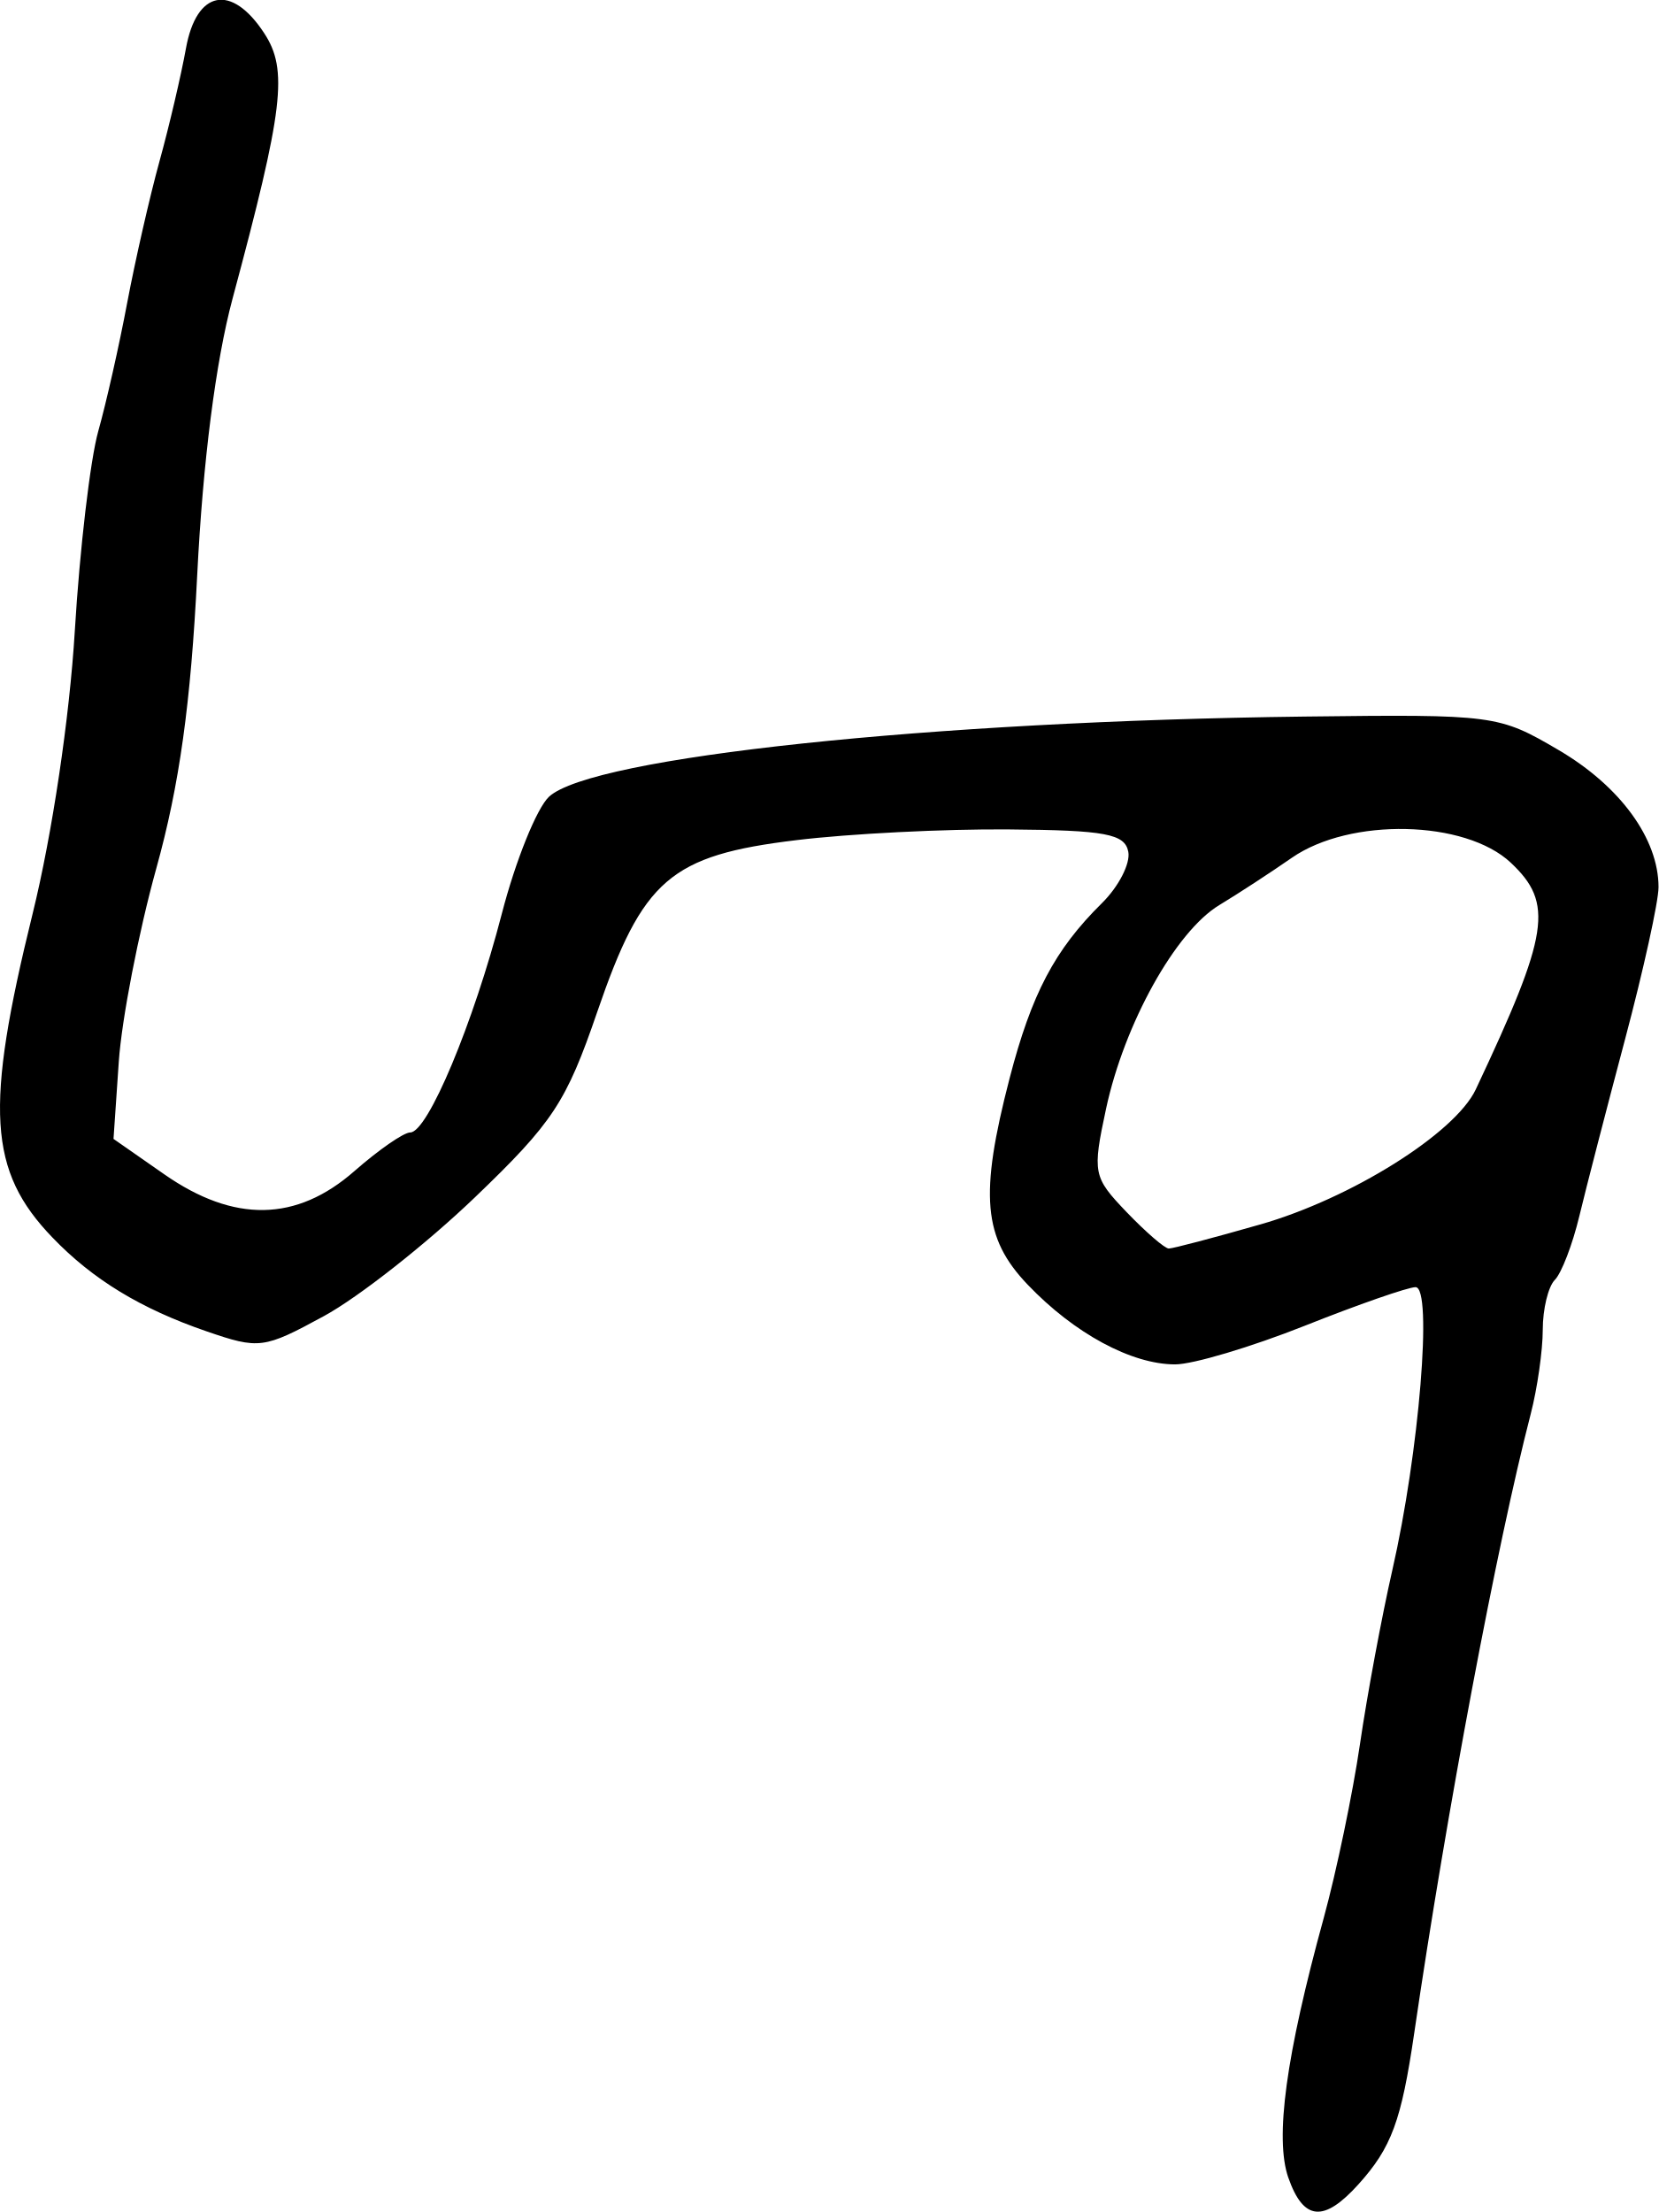
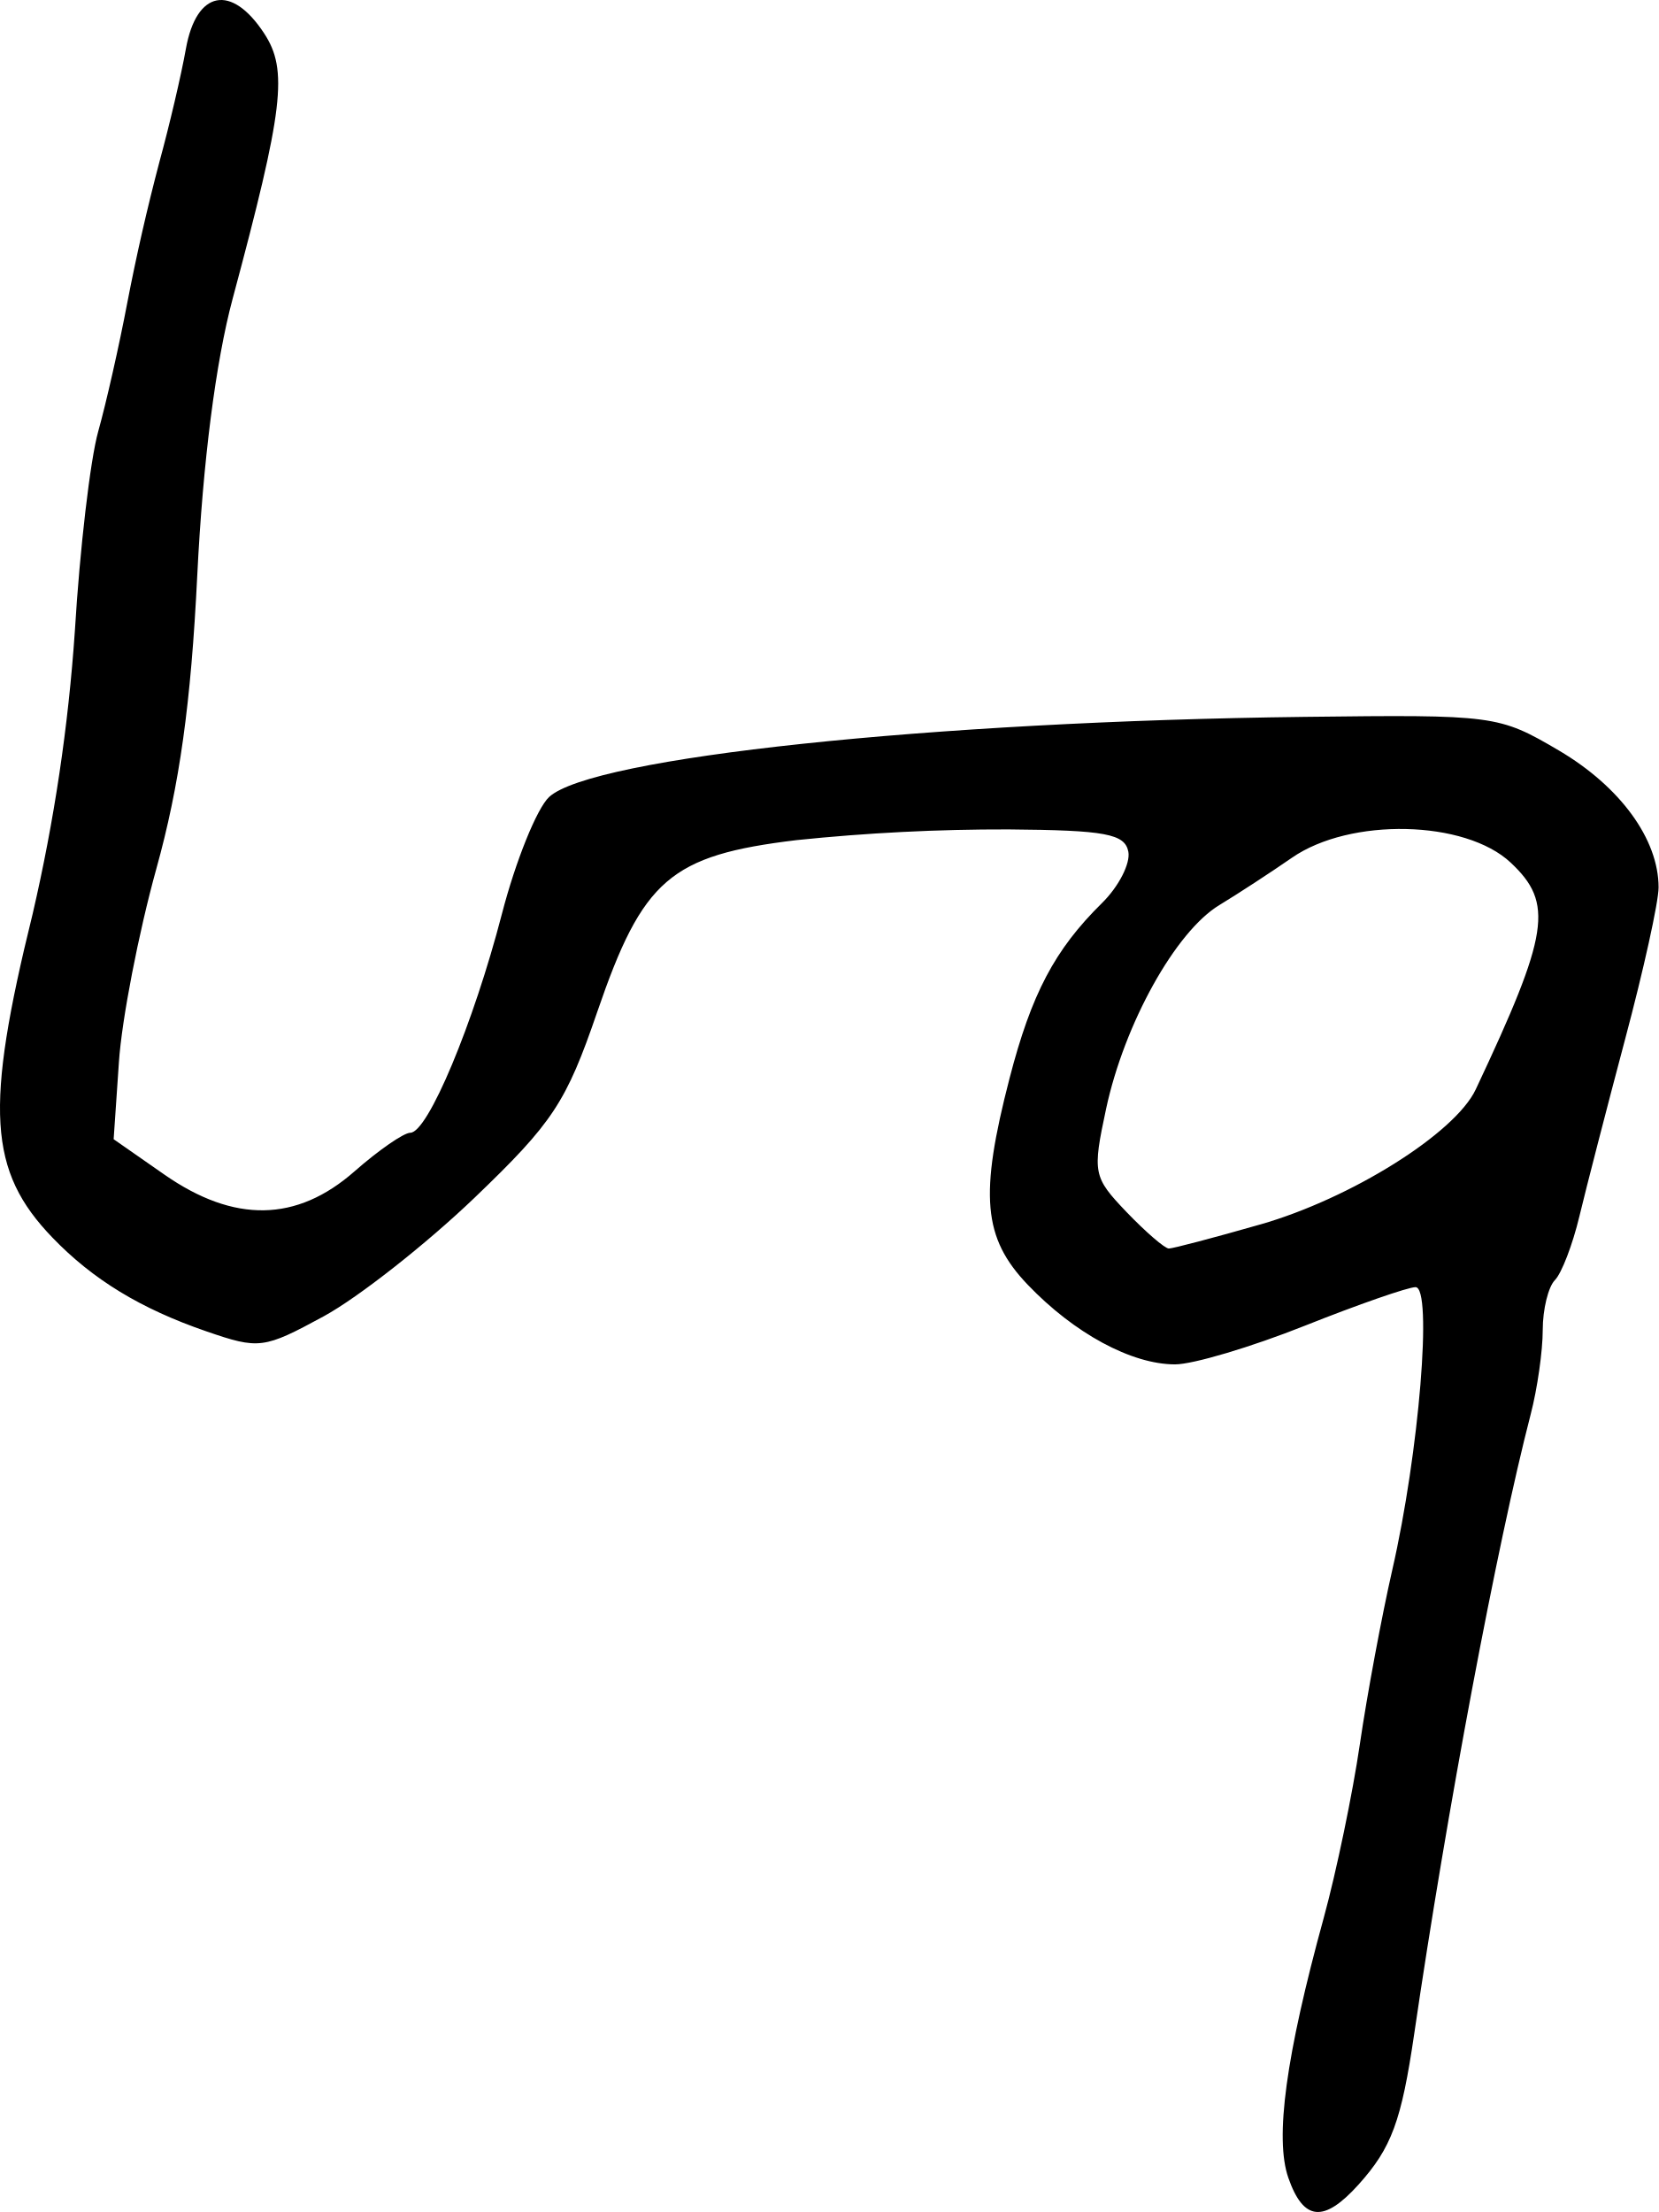
- <svg xmlns="http://www.w3.org/2000/svg" id="svg2094" viewBox="0 0 21.045 28.067" version="1.1" height="28.067" width="21.045">
-   <defs id="defs2098" />
-   <g transform="translate(-611.6107,-343.5029)" id="g2092">
-     <g style="stroke-width:0.163" id="g2081">
-       <path d="m 627.6,359.04 c 1.154,-0.33 2.473,-1.157 2.736,-1.714 0.933,-1.981 0.992,-2.362 0.444,-2.877 -0.578,-0.543 -2.039,-0.575 -2.778,-0.062 -0.269,0.187 -0.683,0.457 -0.92,0.6 -0.555,0.335 -1.205,1.505 -1.437,2.584 -0.175,0.817 -0.165,0.867 0.261,1.312 0.244,0.254 0.484,0.462 0.535,0.462 0.051,0 0.572,-0.137 1.158,-0.305 z m 0.358,12.096 c -0.174,-0.5 -0.032,-1.547 0.45,-3.301 0.16,-0.584 0.367,-1.575 0.459,-2.204 0.092,-0.629 0.277,-1.62 0.41,-2.204 0.341,-1.49 0.514,-3.592 0.295,-3.592 -0.095,0 -0.728,0.22 -1.406,0.49 -0.678,0.269 -1.418,0.49 -1.645,0.49 -0.552,0 -1.28,-0.393 -1.87,-1.011 -0.567,-0.593 -0.615,-1.135 -0.23,-2.619 0.278,-1.071 0.573,-1.632 1.171,-2.222 0.213,-0.21 0.364,-0.504 0.335,-0.653 -0.044,-0.227 -0.289,-0.273 -1.519,-0.283 -0.807,-0.007 -2.018,0.054 -2.691,0.136 -1.6,0.193 -1.951,0.496 -2.528,2.179 -0.394,1.149 -0.562,1.404 -1.557,2.358 -0.614,0.588 -1.473,1.264 -1.911,1.502 -0.764,0.416 -0.823,0.423 -1.491,0.193 -0.834,-0.287 -1.442,-0.657 -1.954,-1.19 -0.813,-0.844 -0.861,-1.636 -0.252,-4.106 0.248,-1.004 0.47,-2.492 0.536,-3.592 0.062,-1.033 0.196,-2.171 0.297,-2.531 0.101,-0.359 0.267,-1.094 0.368,-1.633 0.102,-0.539 0.286,-1.347 0.41,-1.796 0.124,-0.449 0.274,-1.092 0.335,-1.429 0.133,-0.741 0.578,-0.828 0.993,-0.194 0.305,0.465 0.246,0.959 -0.401,3.366 -0.215,0.8 -0.377,2.072 -0.449,3.51 -0.081,1.629 -0.225,2.664 -0.52,3.725 -0.224,0.808 -0.438,1.91 -0.475,2.449 l -0.067,0.98 0.644,0.449 c 0.886,0.618 1.678,0.604 2.413,-0.041 0.307,-0.269 0.625,-0.49 0.708,-0.49 0.222,0 0.801,-1.383 1.162,-2.775 0.174,-0.673 0.444,-1.341 0.599,-1.485 0.543,-0.503 4.847,-0.96 9.588,-1.017 2.41,-0.029 2.461,-0.022 3.224,0.426 0.781,0.459 1.266,1.125 1.266,1.739 0,0.183 -0.191,1.05 -0.424,1.927 -0.233,0.877 -0.495,1.888 -0.581,2.247 -0.086,0.359 -0.226,0.723 -0.31,0.808 -0.085,0.085 -0.154,0.371 -0.154,0.634 0,0.263 -0.069,0.745 -0.153,1.069 -0.428,1.653 -1.065,5.035 -1.478,7.856 -0.163,1.113 -0.288,1.452 -0.708,1.918 -0.44,0.488 -0.698,0.463 -0.89,-0.087 z" id="beg" />
-     </g>
-   </g>
+ <svg xmlns="http://www.w3.org/2000/svg" height="28.067" width="21.045">
+   <path d="M15.99 15.537c1.153-.33 2.473-1.157 2.735-1.714.933-1.981.992-2.363.444-2.877-.577-.543-2.038-.575-2.777-.062-.27.187-.684.457-.92.6-.555.335-1.205 1.504-1.437 2.584-.175.817-.165.867.26 1.312.244.254.485.462.536.462.05 0 .572-.137 1.158-.305zm.357 12.096c-.174-.5-.032-1.547.45-3.301.16-.584.366-1.575.458-2.204.092-.629.277-1.62.41-2.204.342-1.49.514-3.592.296-3.592-.095 0-.728.22-1.406.49-.678.27-1.418.49-1.645.49-.552 0-1.28-.394-1.87-1.011-.567-.593-.615-1.135-.23-2.62.277-1.07.573-1.632 1.171-2.221.214-.21.364-.504.336-.653-.044-.227-.29-.273-1.52-.283a25.504 25.504 0 00-2.691.136c-1.6.193-1.951.496-2.528 2.18-.394 1.149-.562 1.404-1.557 2.358-.614.588-1.474 1.264-1.91 1.502-.765.416-.824.423-1.492.193-.834-.287-1.441-.657-1.954-1.19-.813-.844-.861-1.635-.251-4.106A22.72 22.72 0 00.95 8.005c.062-1.032.195-2.17.296-2.53.101-.36.267-1.094.369-1.633a27.21 27.21 0 01.41-1.796c.123-.449.274-1.091.334-1.428.133-.741.578-.828.993-.194.305.465.246.959-.4 3.366-.215.8-.378 2.072-.449 3.51-.08 1.63-.225 2.665-.52 3.726-.224.808-.438 1.91-.474 2.449l-.067.98.644.449c.886.617 1.678.604 2.412-.041.307-.27.626-.49.708-.49.223 0 .801-1.383 1.162-2.775.174-.672.444-1.34.599-1.485.543-.503 4.847-.96 9.588-1.017 2.41-.029 2.461-.022 3.224.426.78.46 1.266 1.126 1.266 1.739 0 .183-.191 1.05-.425 1.926-.233.877-.494 1.888-.58 2.247-.086.36-.226.723-.31.808-.085.086-.155.371-.155.634 0 .264-.068.745-.153 1.07-.428 1.653-1.064 5.035-1.477 7.856-.163 1.113-.288 1.451-.708 1.918-.44.488-.698.463-.89-.087z" stroke-width=".163" />
</svg>
